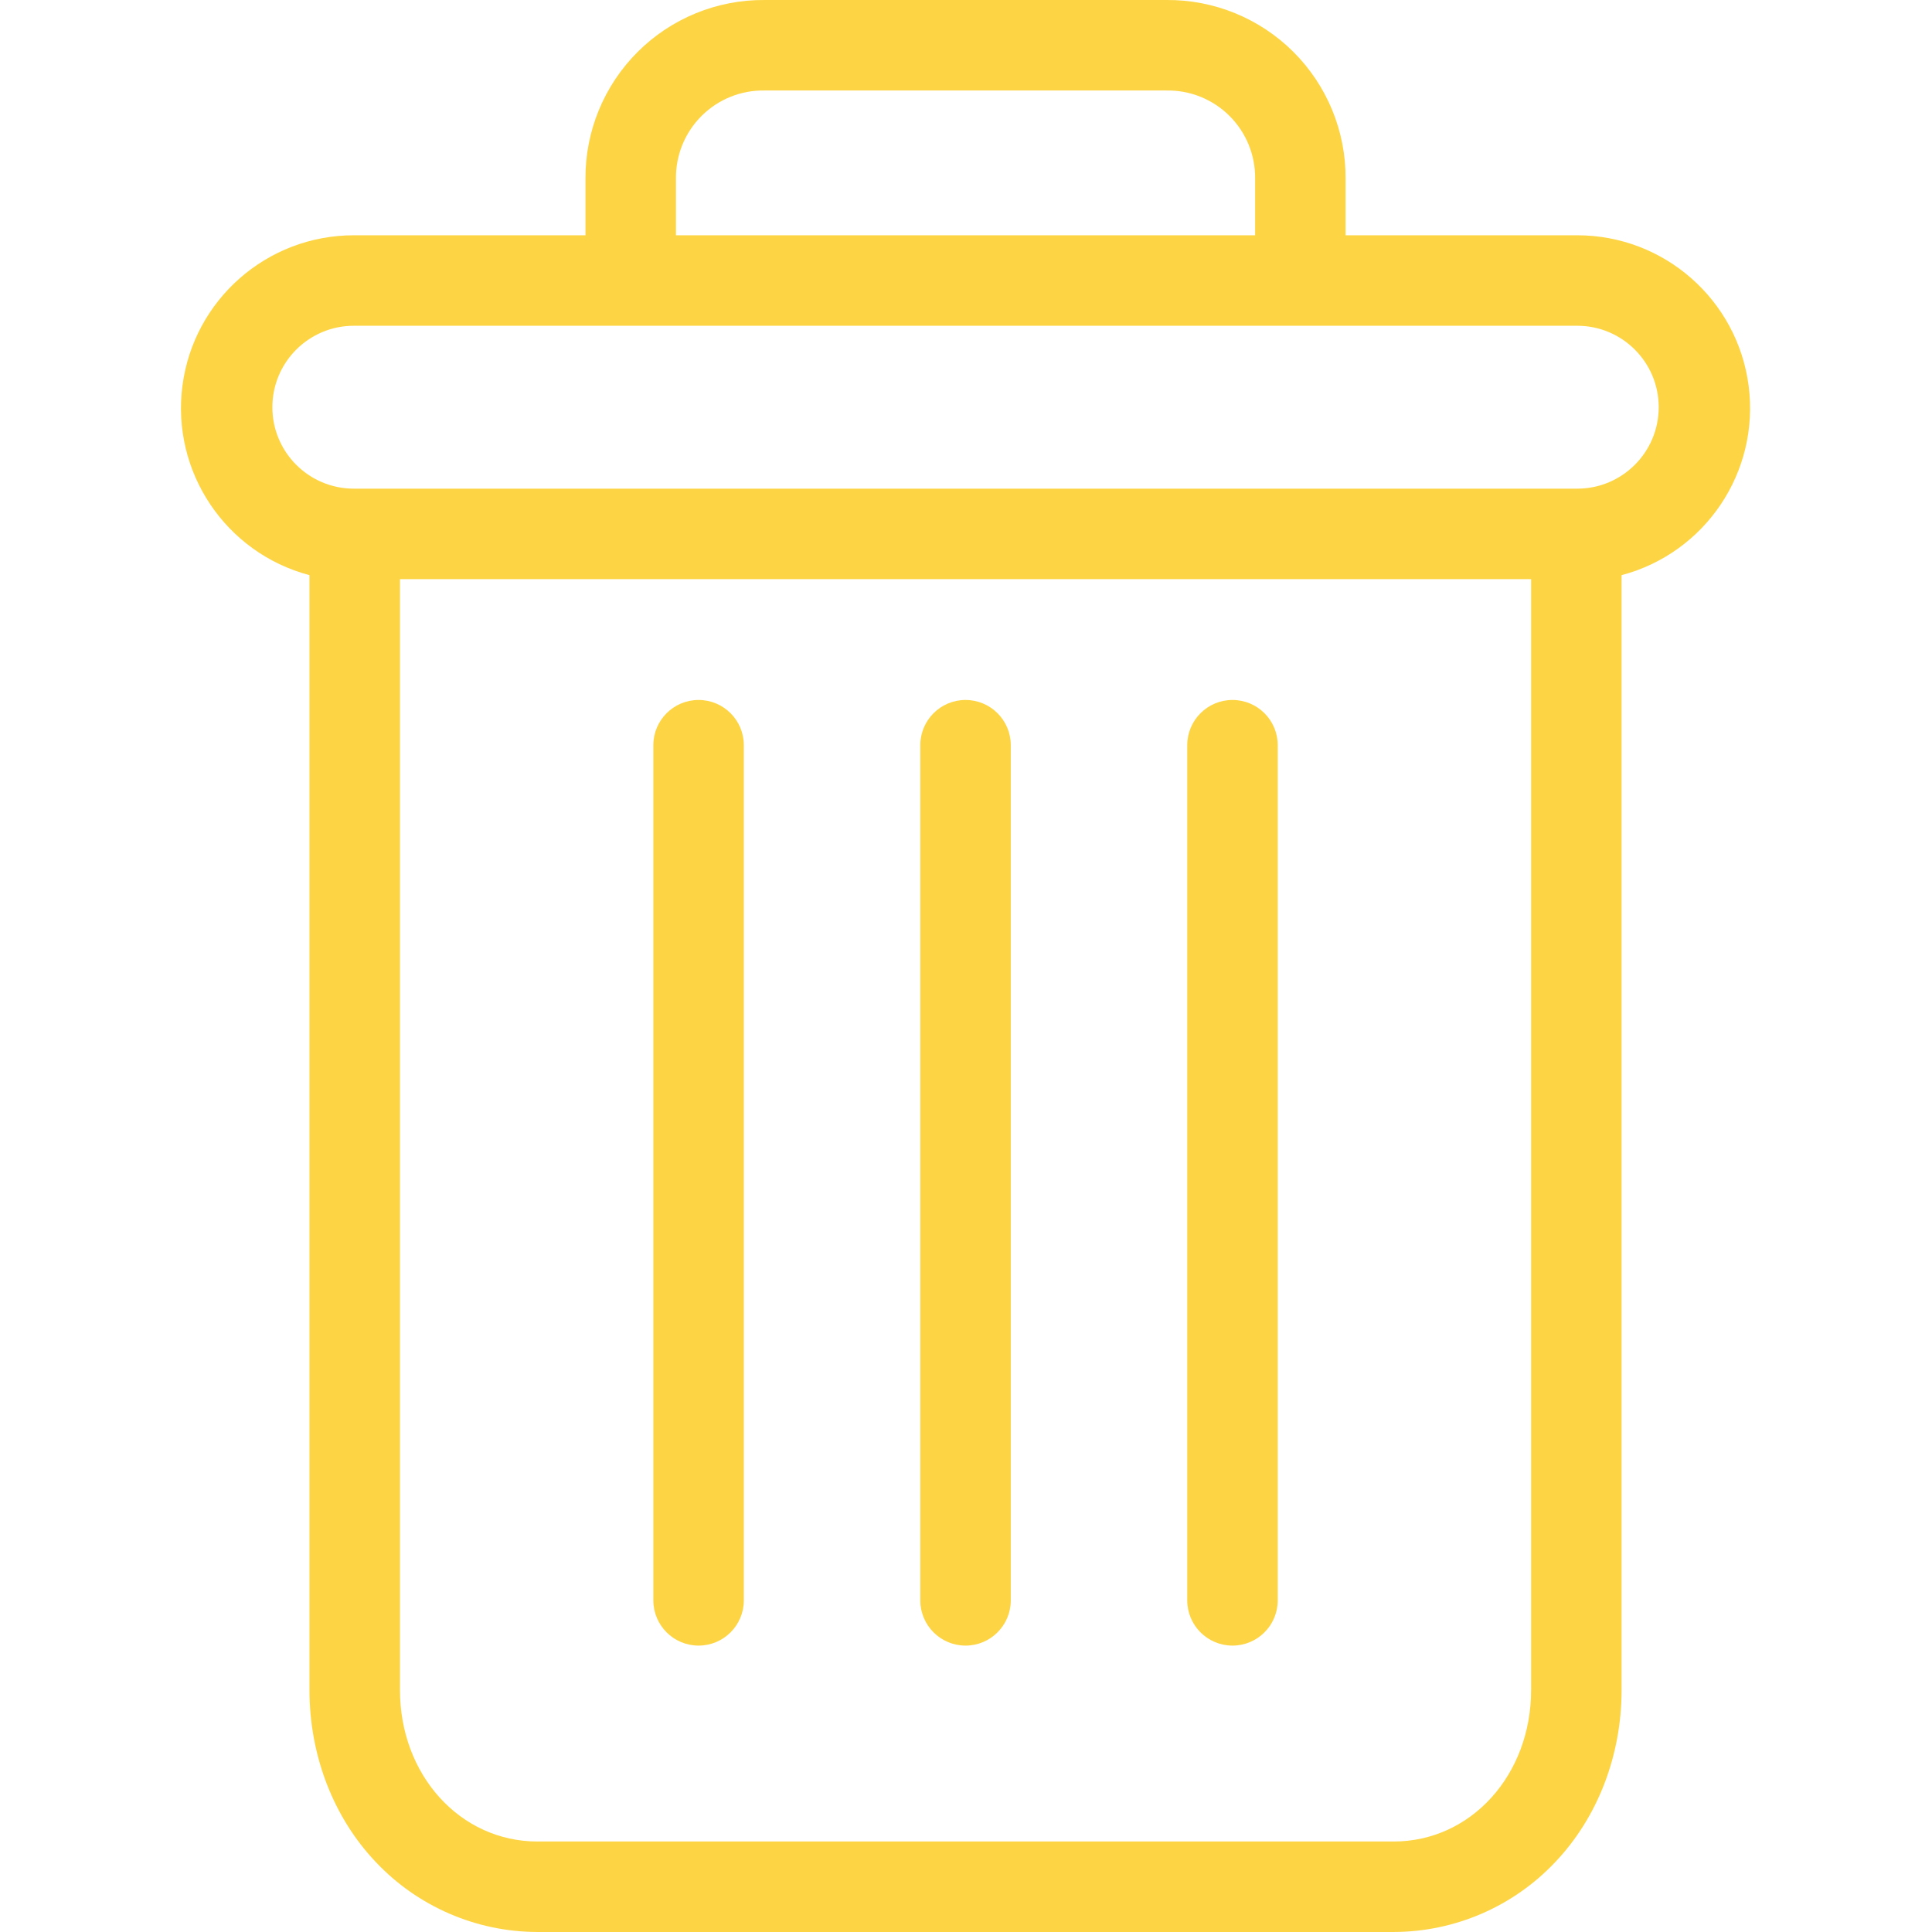
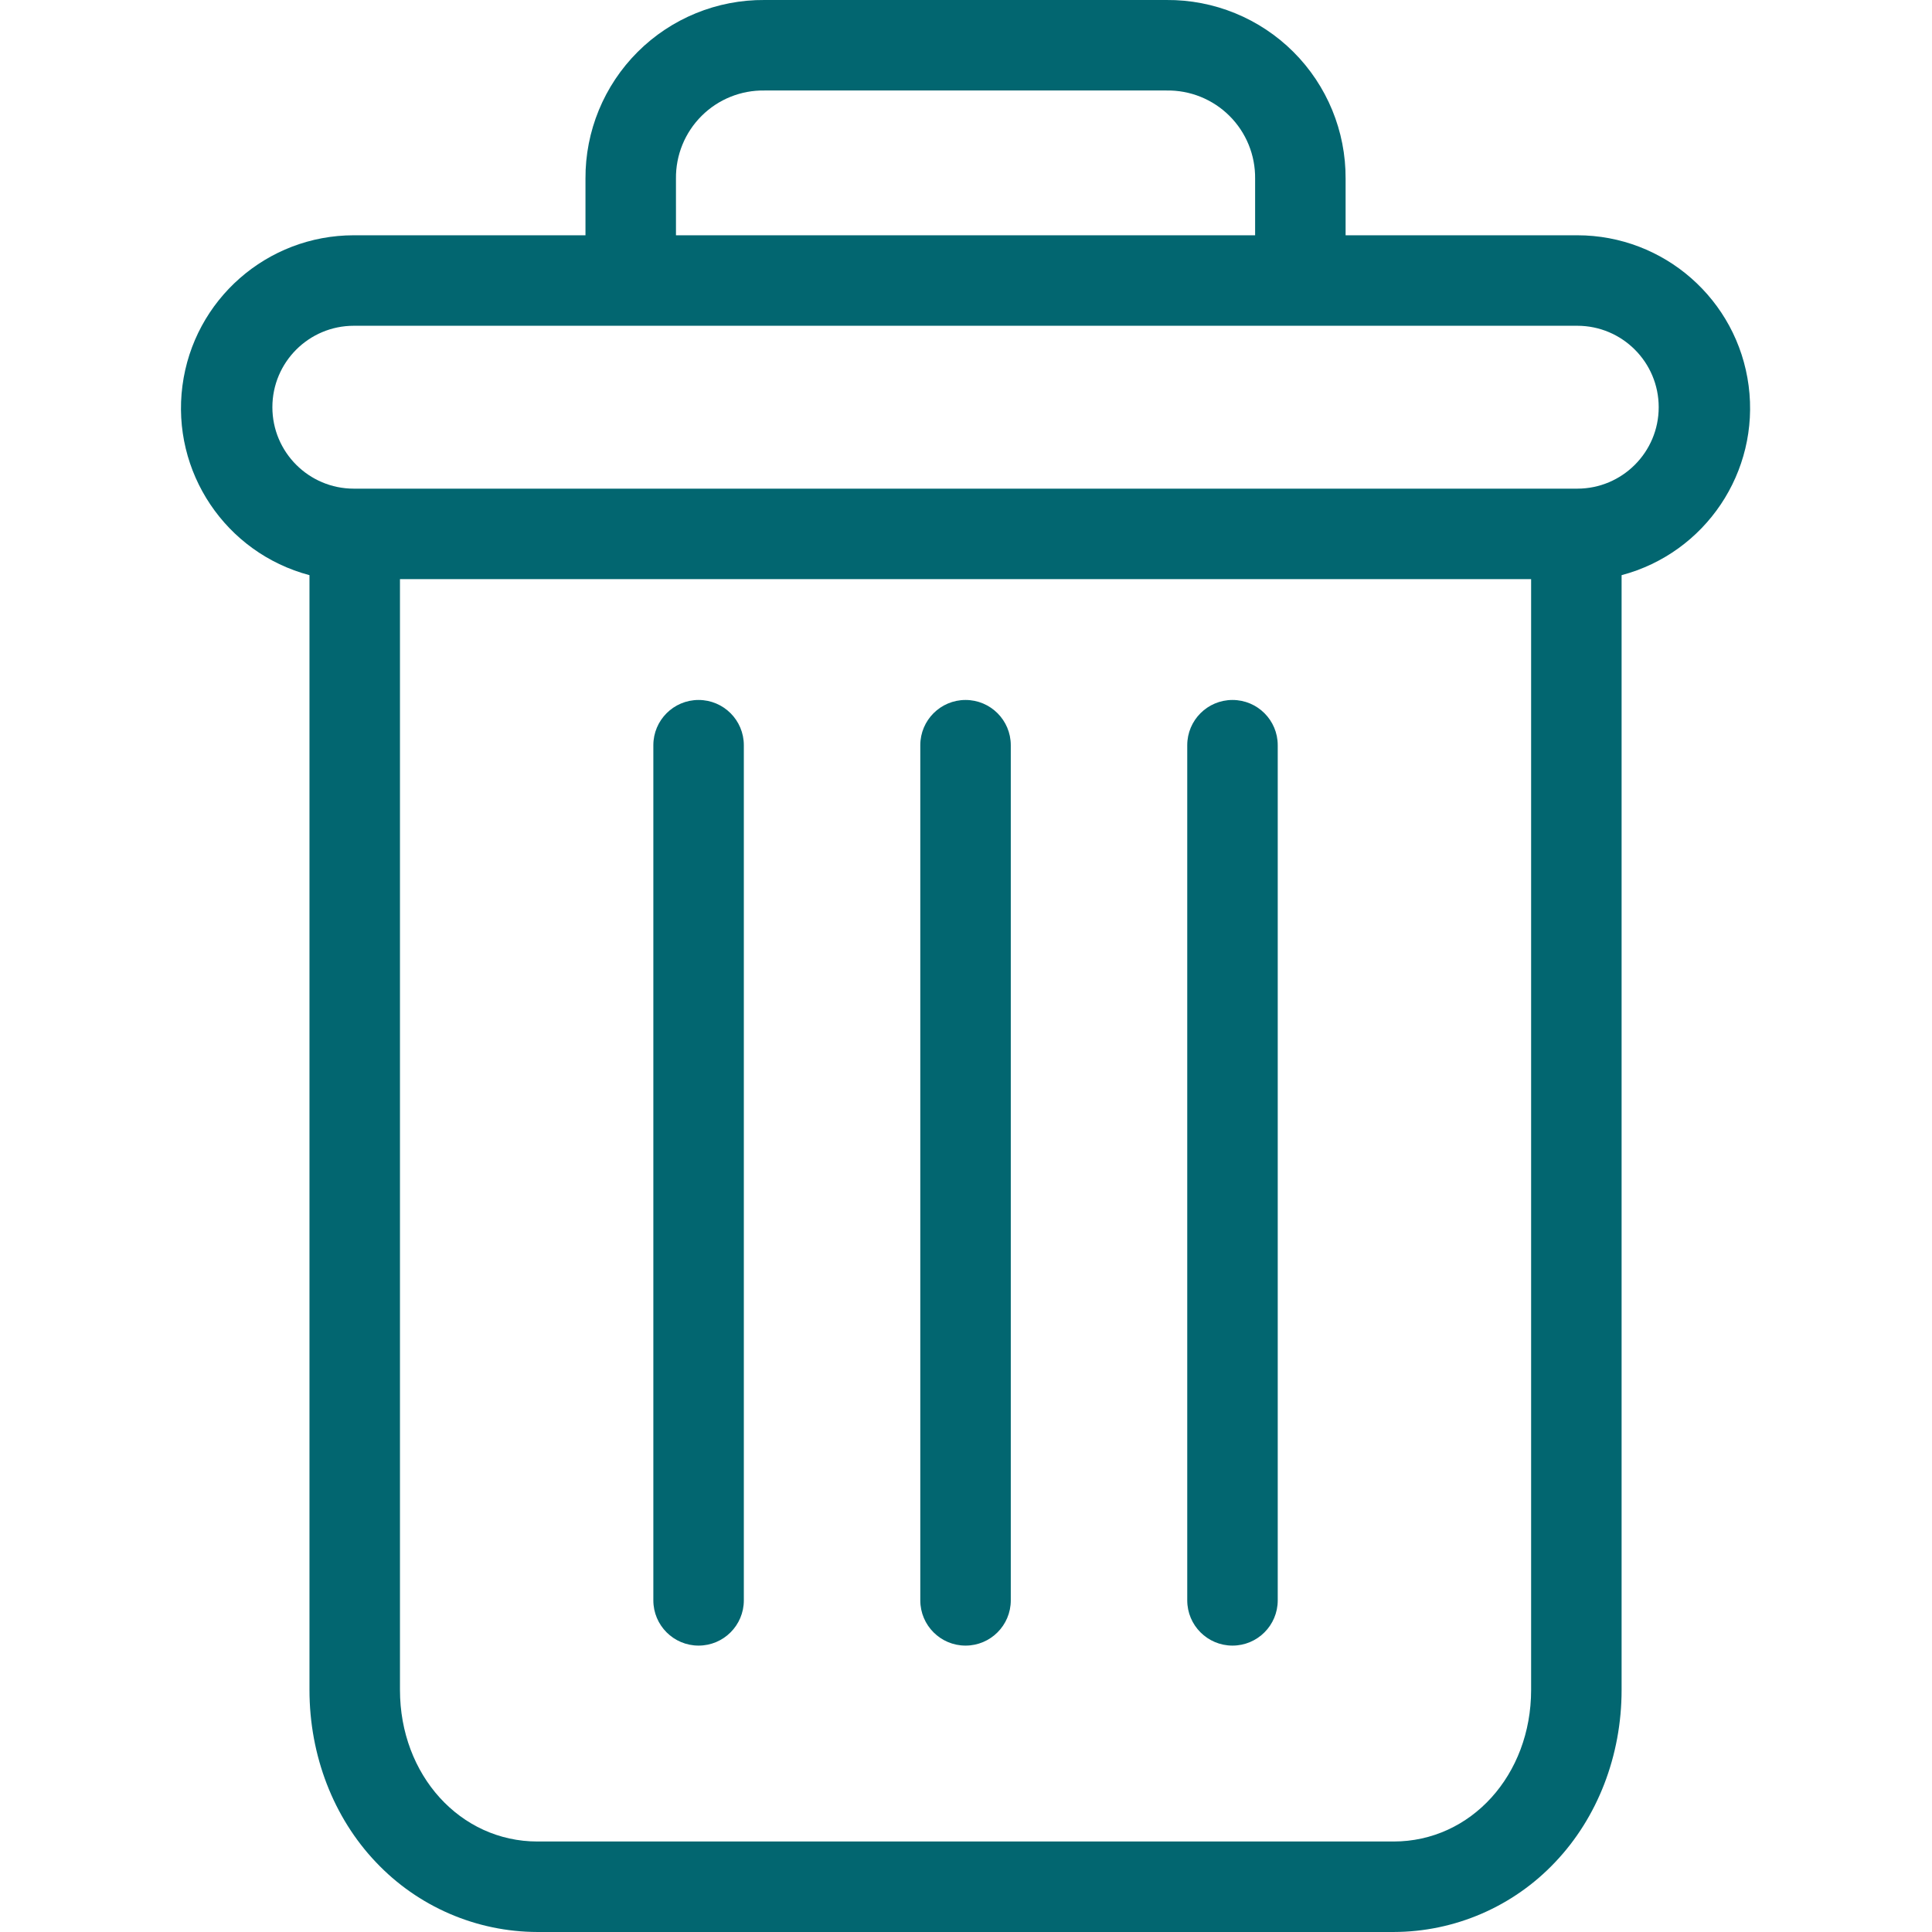
<svg xmlns="http://www.w3.org/2000/svg" height="427pt" viewBox="-40 0 427 427.001" width="427pt">
-   <path fill="#FDD544" d="m232.398 154.703c-5.523 0-10 4.477-10 10v189c0 5.52 4.477 10 10 10 5.523 0 10-4.48 10-10v-189c0-5.523-4.477-10-10-10zm0 0" />
-   <path fill="#FDD544" d="m114.398 154.703c-5.523 0-10 4.477-10 10v189c0 5.52 4.477 10 10 10 5.523 0 10-4.48 10-10v-189c0-5.523-4.477-10-10-10zm0 0" />
-   <path fill="#FDD544" d="m28.398 127.121v246.379c0 14.562 5.34 28.238 14.668 38.051 9.285 9.84 22.207 15.426 35.73 15.449h189.203c13.527-.023 26.449-5.609 35.73-15.449 9.328-9.812 14.668-23.488 14.668-38.051v-246.379c18.543-4.922 30.559-22.836 28.078-41.863-2.484-19.023-18.691-33.254-37.879-33.258h-51.199v-12.5c.059-10.512-4.098-20.605-11.539-28.031-7.441-7.422-17.551-11.555-28.062-11.469h-88.797c-10.512-.086-20.621 4.047-28.062 11.469-7.441 7.426-11.598 17.52-11.539 28.031v12.5h-51.199c-19.188.004-35.395 14.234-37.879 33.258-2.48 19.027 9.535 36.941 28.078 41.863zm239.602 279.879h-189.203c-17.098 0-30.398-14.688-30.398-33.5v-245.5h250v245.5c0 18.812-13.301 33.5-30.398 33.5zm-158.602-367.5c-.066-5.207 1.98-10.219 5.676-13.895 3.691-3.676 8.715-5.695 13.926-5.605h88.797c5.211-.09 10.234 1.93 13.926 5.605 3.695 3.672 5.742 8.688 5.676 13.895v12.5h-128zm-71.199 32.5h270.398c9.941 0 18 8.059 18 18s-8.059 18-18 18h-270.398c-9.941 0-18-8.059-18-18s8.059-18 18-18zm0 0" />
-   <path fill="#FDD544" d="m173.398 154.703c-5.523 0-10 4.477-10 10v189c0 5.52 4.477 10 10 10 5.523 0 10-4.48 10-10v-189c0-5.523-4.477-10-10-10zm0 0" />
+   <path fill="#026670" d="m232.398 154.703c-5.523 0-10 4.477-10 10v189c0 5.52 4.477 10 10 10 5.523 0 10-4.48 10-10v-189c0-5.523-4.477-10-10-10zm0 0" />
+   <path fill="#026670" d="m114.398 154.703c-5.523 0-10 4.477-10 10v189c0 5.52 4.477 10 10 10 5.523 0 10-4.48 10-10v-189c0-5.523-4.477-10-10-10zm0 0" />
+   <path fill="#026670" d="m28.398 127.121v246.379c0 14.562 5.34 28.238 14.668 38.051 9.285 9.84 22.207 15.426 35.73 15.449h189.203c13.527-.023 26.449-5.609 35.73-15.449 9.328-9.812 14.668-23.488 14.668-38.051v-246.379c18.543-4.922 30.559-22.836 28.078-41.863-2.484-19.023-18.691-33.254-37.879-33.258h-51.199v-12.5c.059-10.512-4.098-20.605-11.539-28.031-7.441-7.422-17.551-11.555-28.062-11.469h-88.797c-10.512-.086-20.621 4.047-28.062 11.469-7.441 7.426-11.598 17.52-11.539 28.031v12.5h-51.199c-19.188.004-35.395 14.234-37.879 33.258-2.48 19.027 9.535 36.941 28.078 41.863zm239.602 279.879h-189.203c-17.098 0-30.398-14.688-30.398-33.5v-245.5h250v245.5c0 18.812-13.301 33.5-30.398 33.5zm-158.602-367.5c-.066-5.207 1.98-10.219 5.676-13.895 3.691-3.676 8.715-5.695 13.926-5.605h88.797c5.211-.09 10.234 1.93 13.926 5.605 3.695 3.672 5.742 8.688 5.676 13.895v12.5h-128zm-71.199 32.5h270.398c9.941 0 18 8.059 18 18s-8.059 18-18 18h-270.398c-9.941 0-18-8.059-18-18s8.059-18 18-18zm0 0" />
+   <path fill="#026670" d="m173.398 154.703c-5.523 0-10 4.477-10 10v189c0 5.52 4.477 10 10 10 5.523 0 10-4.48 10-10v-189c0-5.523-4.477-10-10-10zm0 0" />
</svg>
